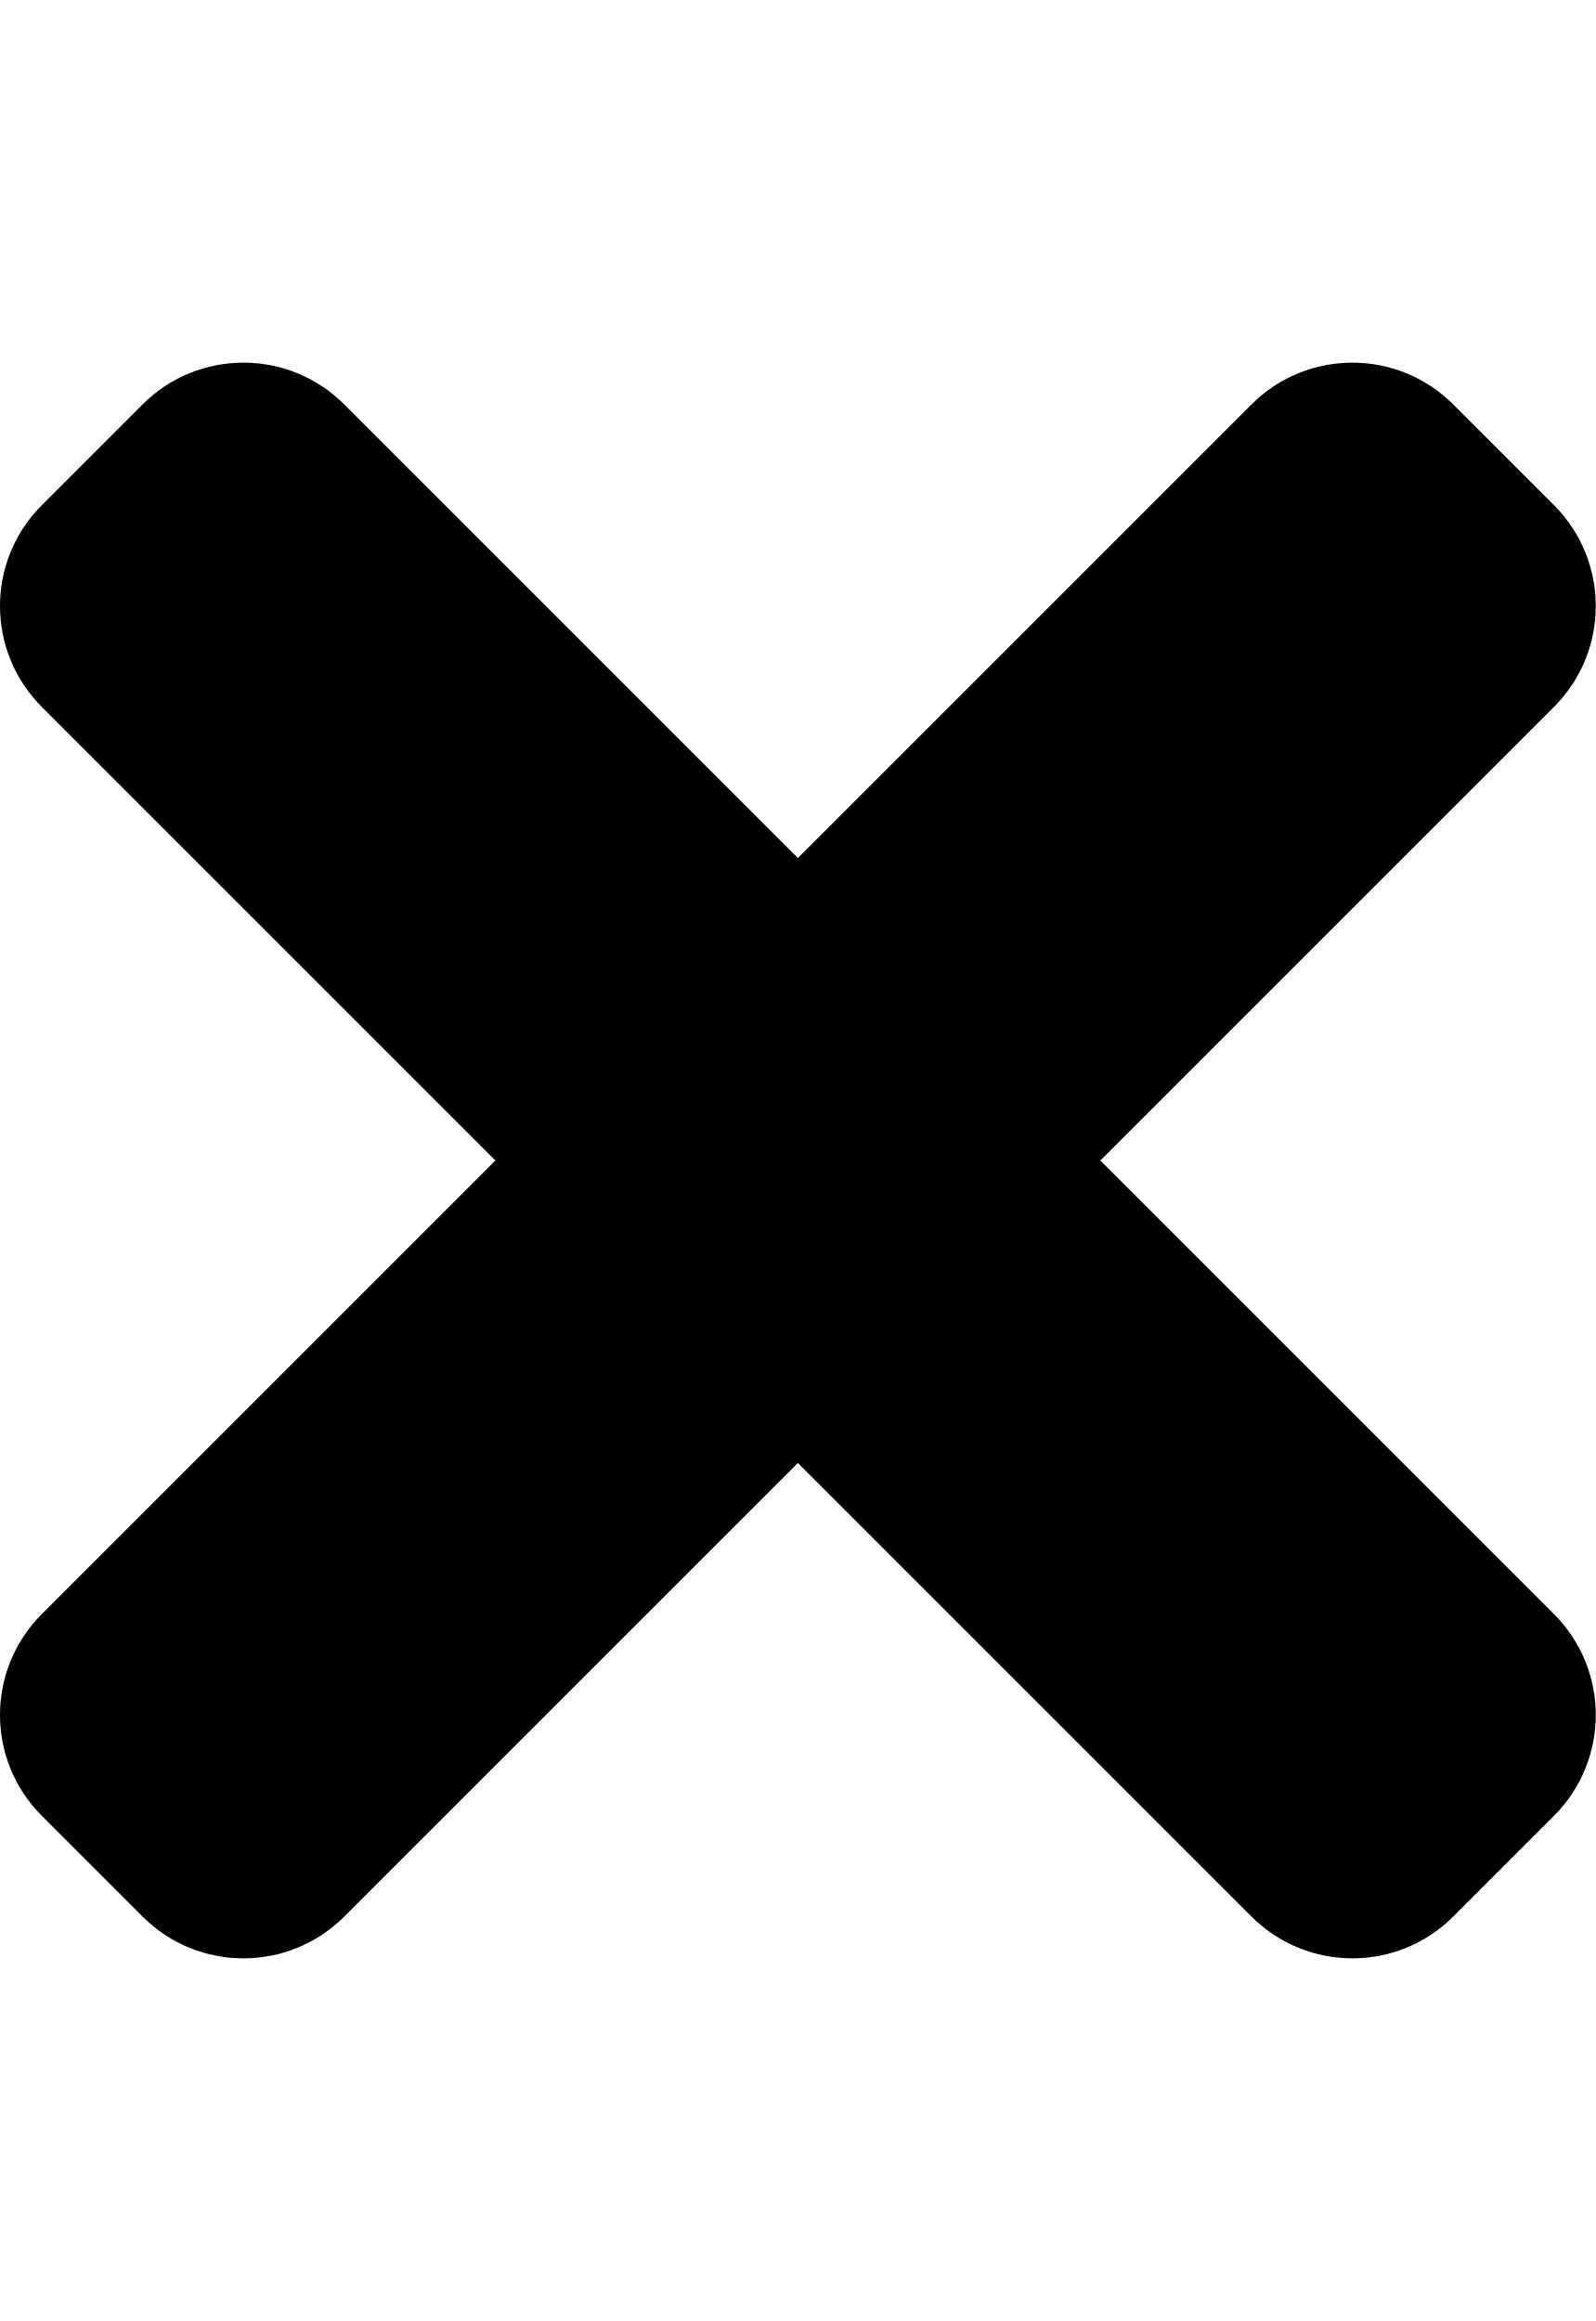
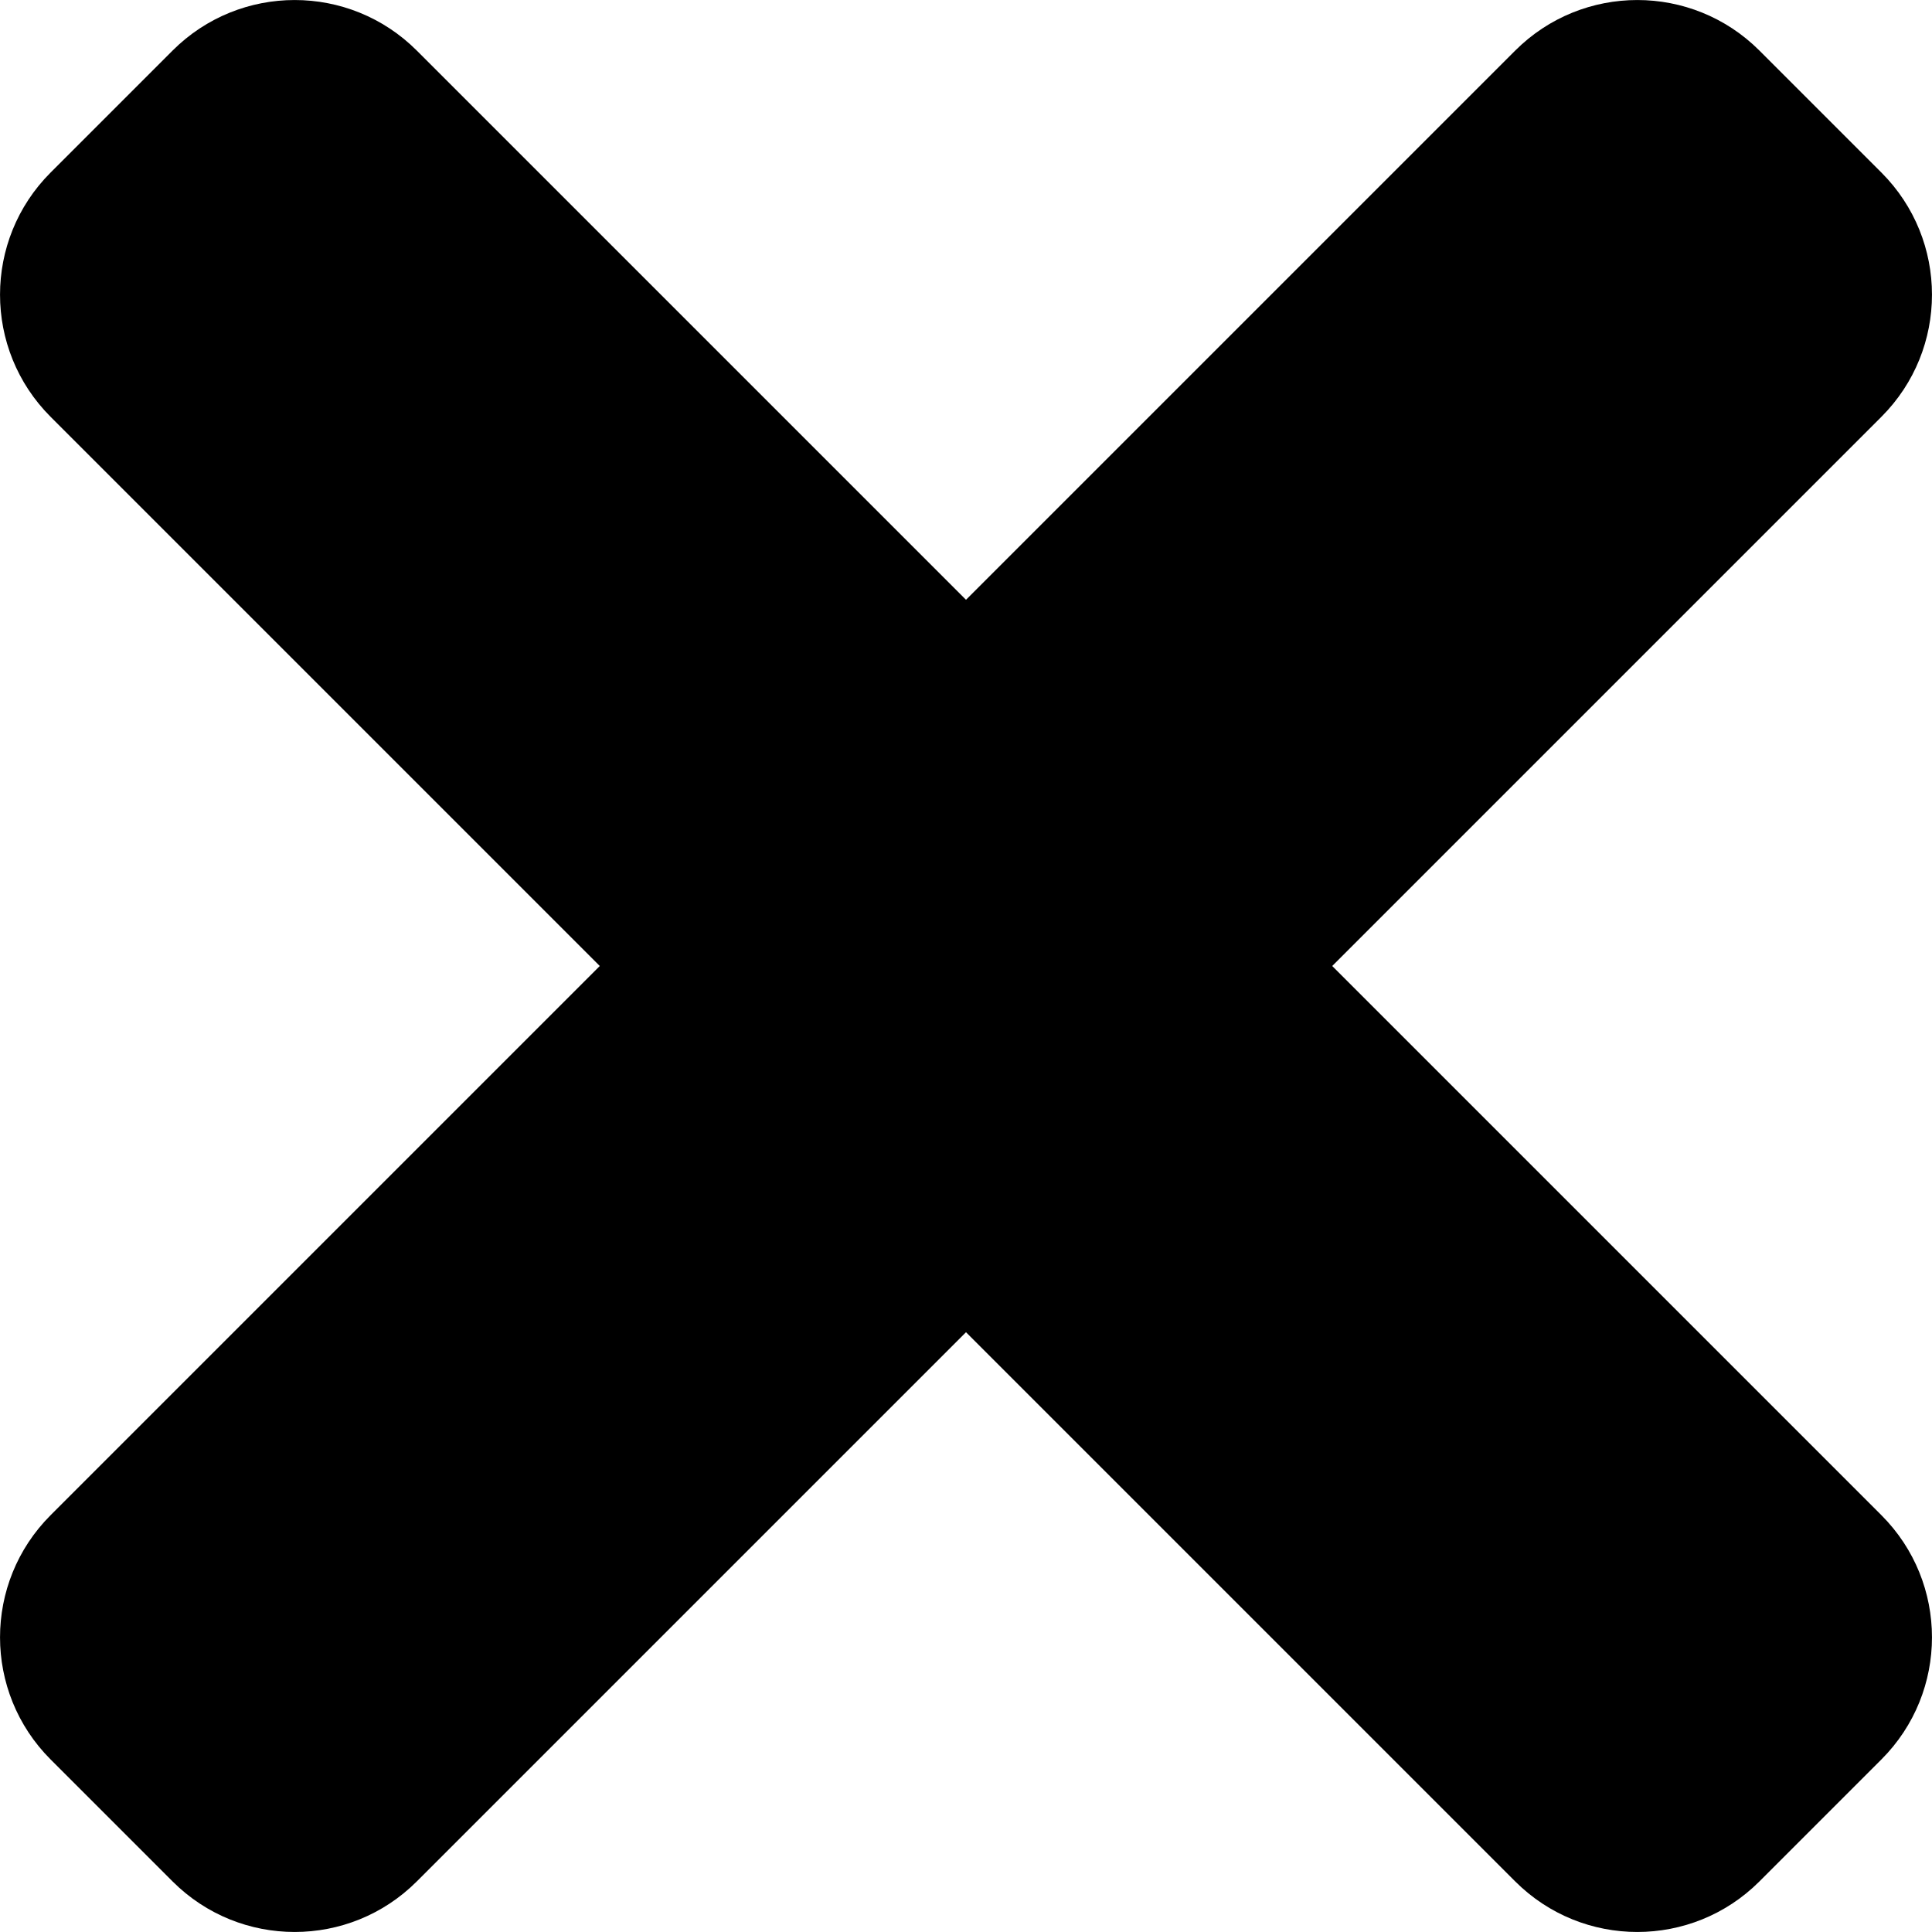
- <svg xmlns="http://www.w3.org/2000/svg" aria-hidden="true" focusable="false" data-prefix="fas" data-icon="times" class="svg-inline--fa fa-times fa-w-11" role="img" viewBox="0 0 352 512">
-   <path fill="currentColor" d="M242.72 256l100.07-100.07c12.28-12.28 12.28-32.19 0-44.48l-22.24-22.24c-12.28-12.28-32.19-12.28-44.48 0L176 189.28 75.93 89.21c-12.28-12.28-32.19-12.28-44.48 0L9.21 111.45c-12.28 12.28-12.28 32.19 0 44.48L109.28 256 9.21 356.07c-12.28 12.28-12.28 32.19 0 44.48l22.24 22.24c12.28 12.28 32.2 12.28 44.48 0L176 322.72l100.07 100.07c12.28 12.28 32.2 12.28 44.48 0l22.24-22.24c12.28-12.28 12.28-32.19 0-44.48L242.72 256z" />
+ <svg xmlns="http://www.w3.org/2000/svg" width="20" height="20" viewBox="0 0 20 20" fill="none">
+   <path d="M13.791 10L19.477 4.314C20.174 3.616 20.174 2.485 19.477 1.787L18.213 0.523C17.515 -0.174 16.384 -0.174 15.686 0.523L10 6.209L4.314 0.523C3.616 -0.174 2.485 -0.174 1.787 0.523L0.523 1.787C-0.174 2.485 -0.174 3.616 0.523 4.314L6.209 10L0.523 15.686C-0.174 16.384 -0.174 17.515 0.523 18.213L1.787 19.477C2.485 20.174 3.616 20.174 4.314 19.477L10 13.791L15.686 19.477C16.384 20.174 17.515 20.174 18.213 19.477L19.477 18.213C20.174 17.515 20.174 16.384 19.477 15.686L13.791 10Z" fill="black" />
</svg>
